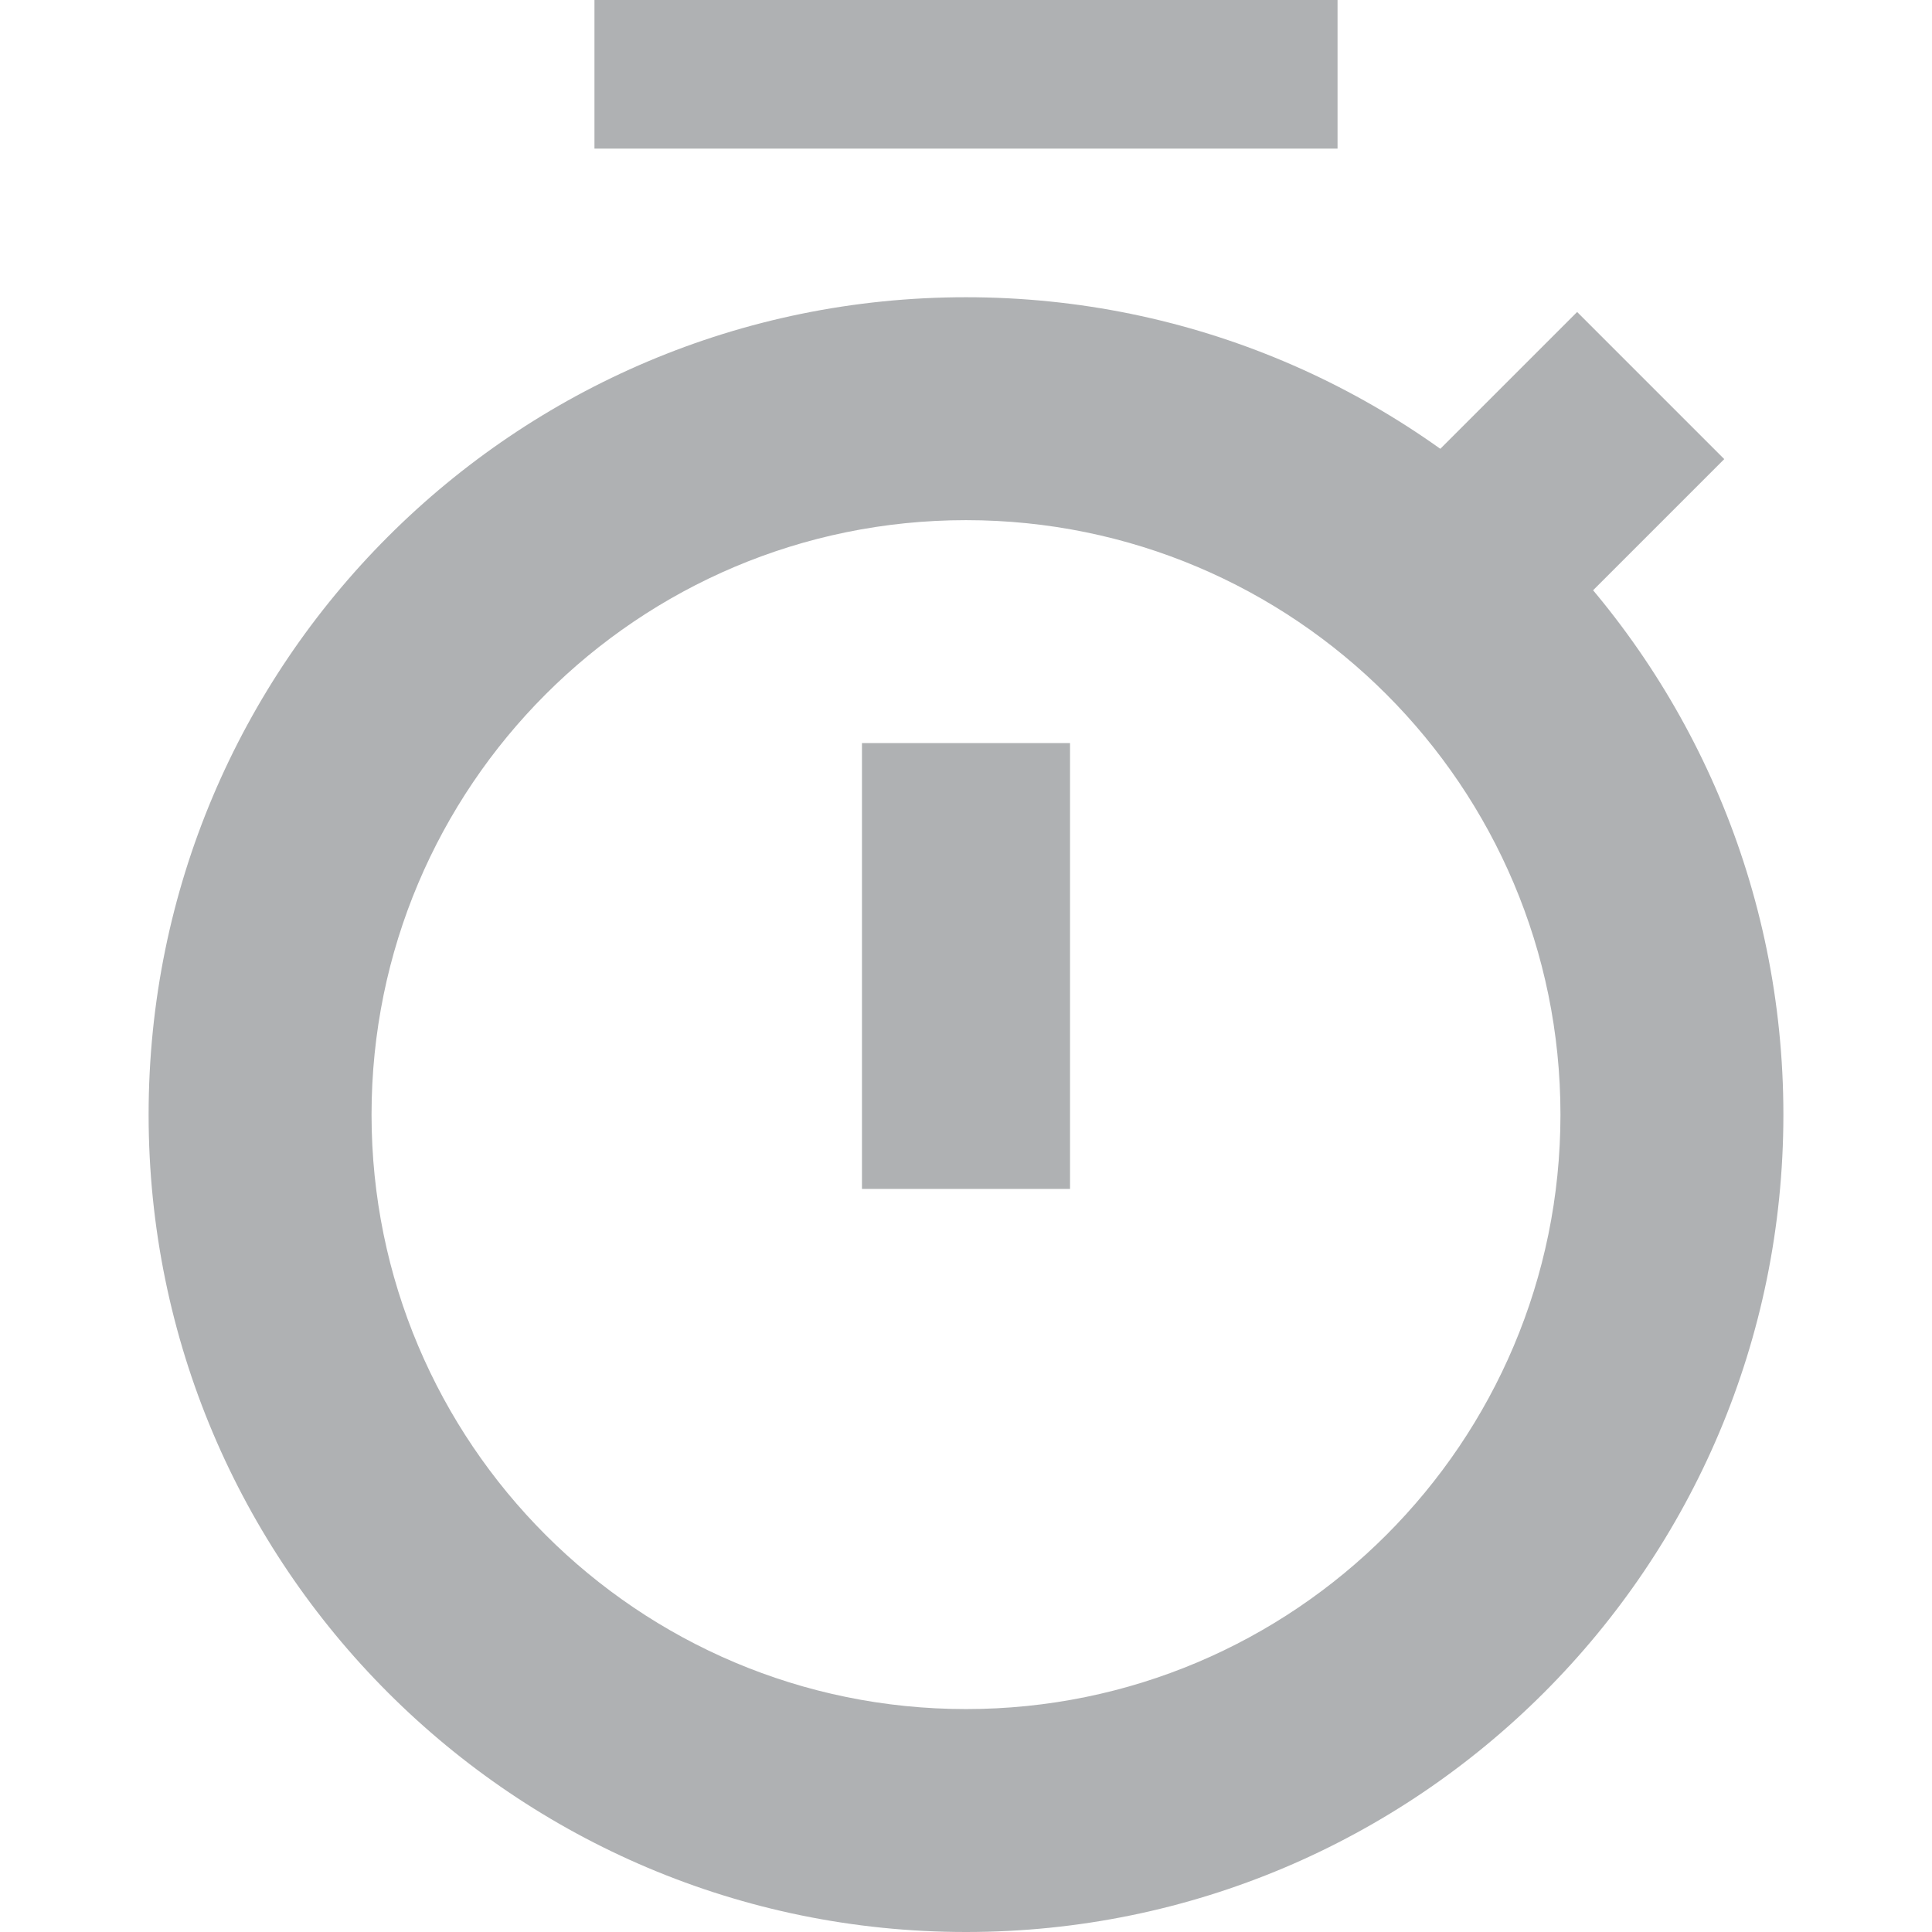
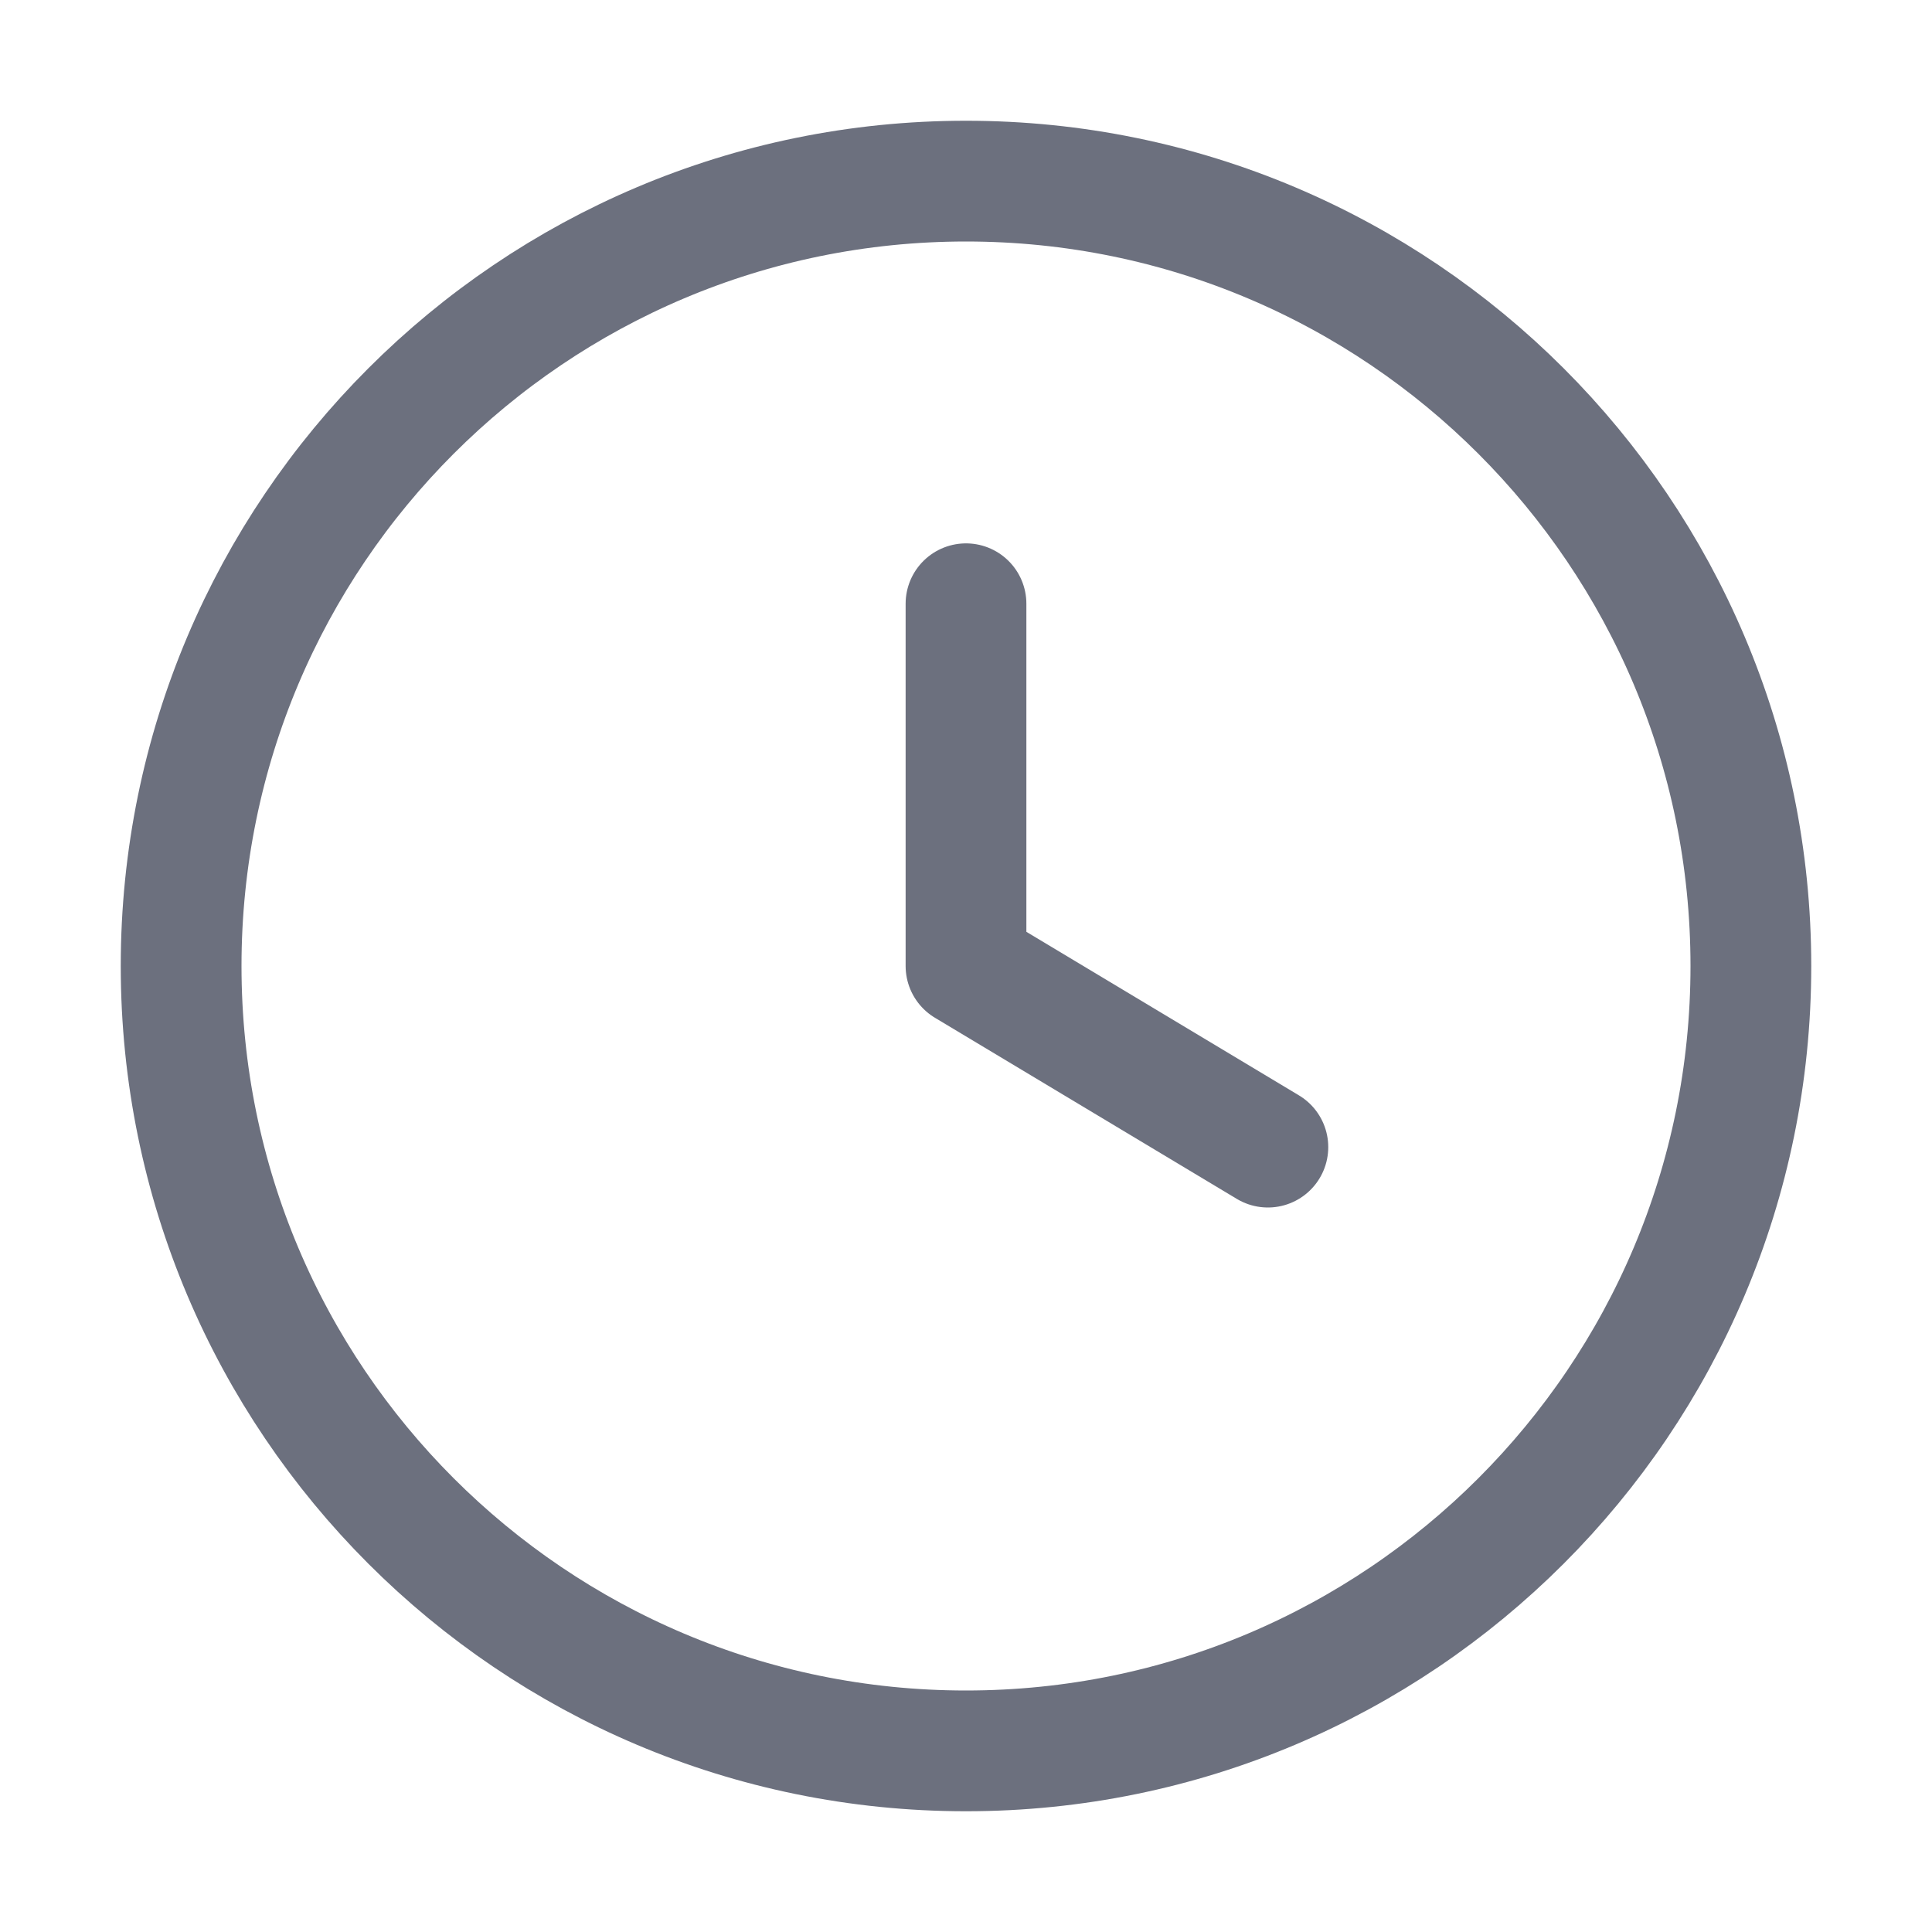
- <svg xmlns="http://www.w3.org/2000/svg" width="13" height="13" viewBox="0 0 13 13">
-   <g fill="none" fill-rule="evenodd">
-     <rect width="5" height="1" x="4" fill="#AFB1B3" />
-     <rect width="1.4" height="3" x="5.8" y="5" fill="#AFB1B3" />
-     <path fill="#AFB1B3" fill-rule="nonzero" d="M6.5,11.5 C8.709,11.5 10.5,9.709 10.5,7.5 C10.5,5.291 8.709,3.5 6.5,3.5 C4.291,3.5 2.5,5.291 2.5,7.5 C2.5,9.709 4.291,11.5 6.5,11.5 Z M6.5,13 C3.462,13 1,10.538 1,7.5 C1,4.462 3.462,2 6.5,2 C9.538,2 12,4.462 12,7.5 C12,10.538 9.538,13 6.5,13 Z" />
-     <rect width="1.4" height="2" x="9.701" y="2.301" fill="#AFB1B3" transform="rotate(45 10.4 3.3)" />
-   </g>
+ <svg xmlns="http://www.w3.org/2000/svg" width="16" height="16" viewBox="0 0 16 16" fill="none">
+   <circle cx="8" cy="8" r="6.5" stroke="#6C707E" />
+   <path d="M8 5V8L10.5 9.5" stroke="#6C707E" stroke-linecap="round" stroke-linejoin="round" />
</svg>
